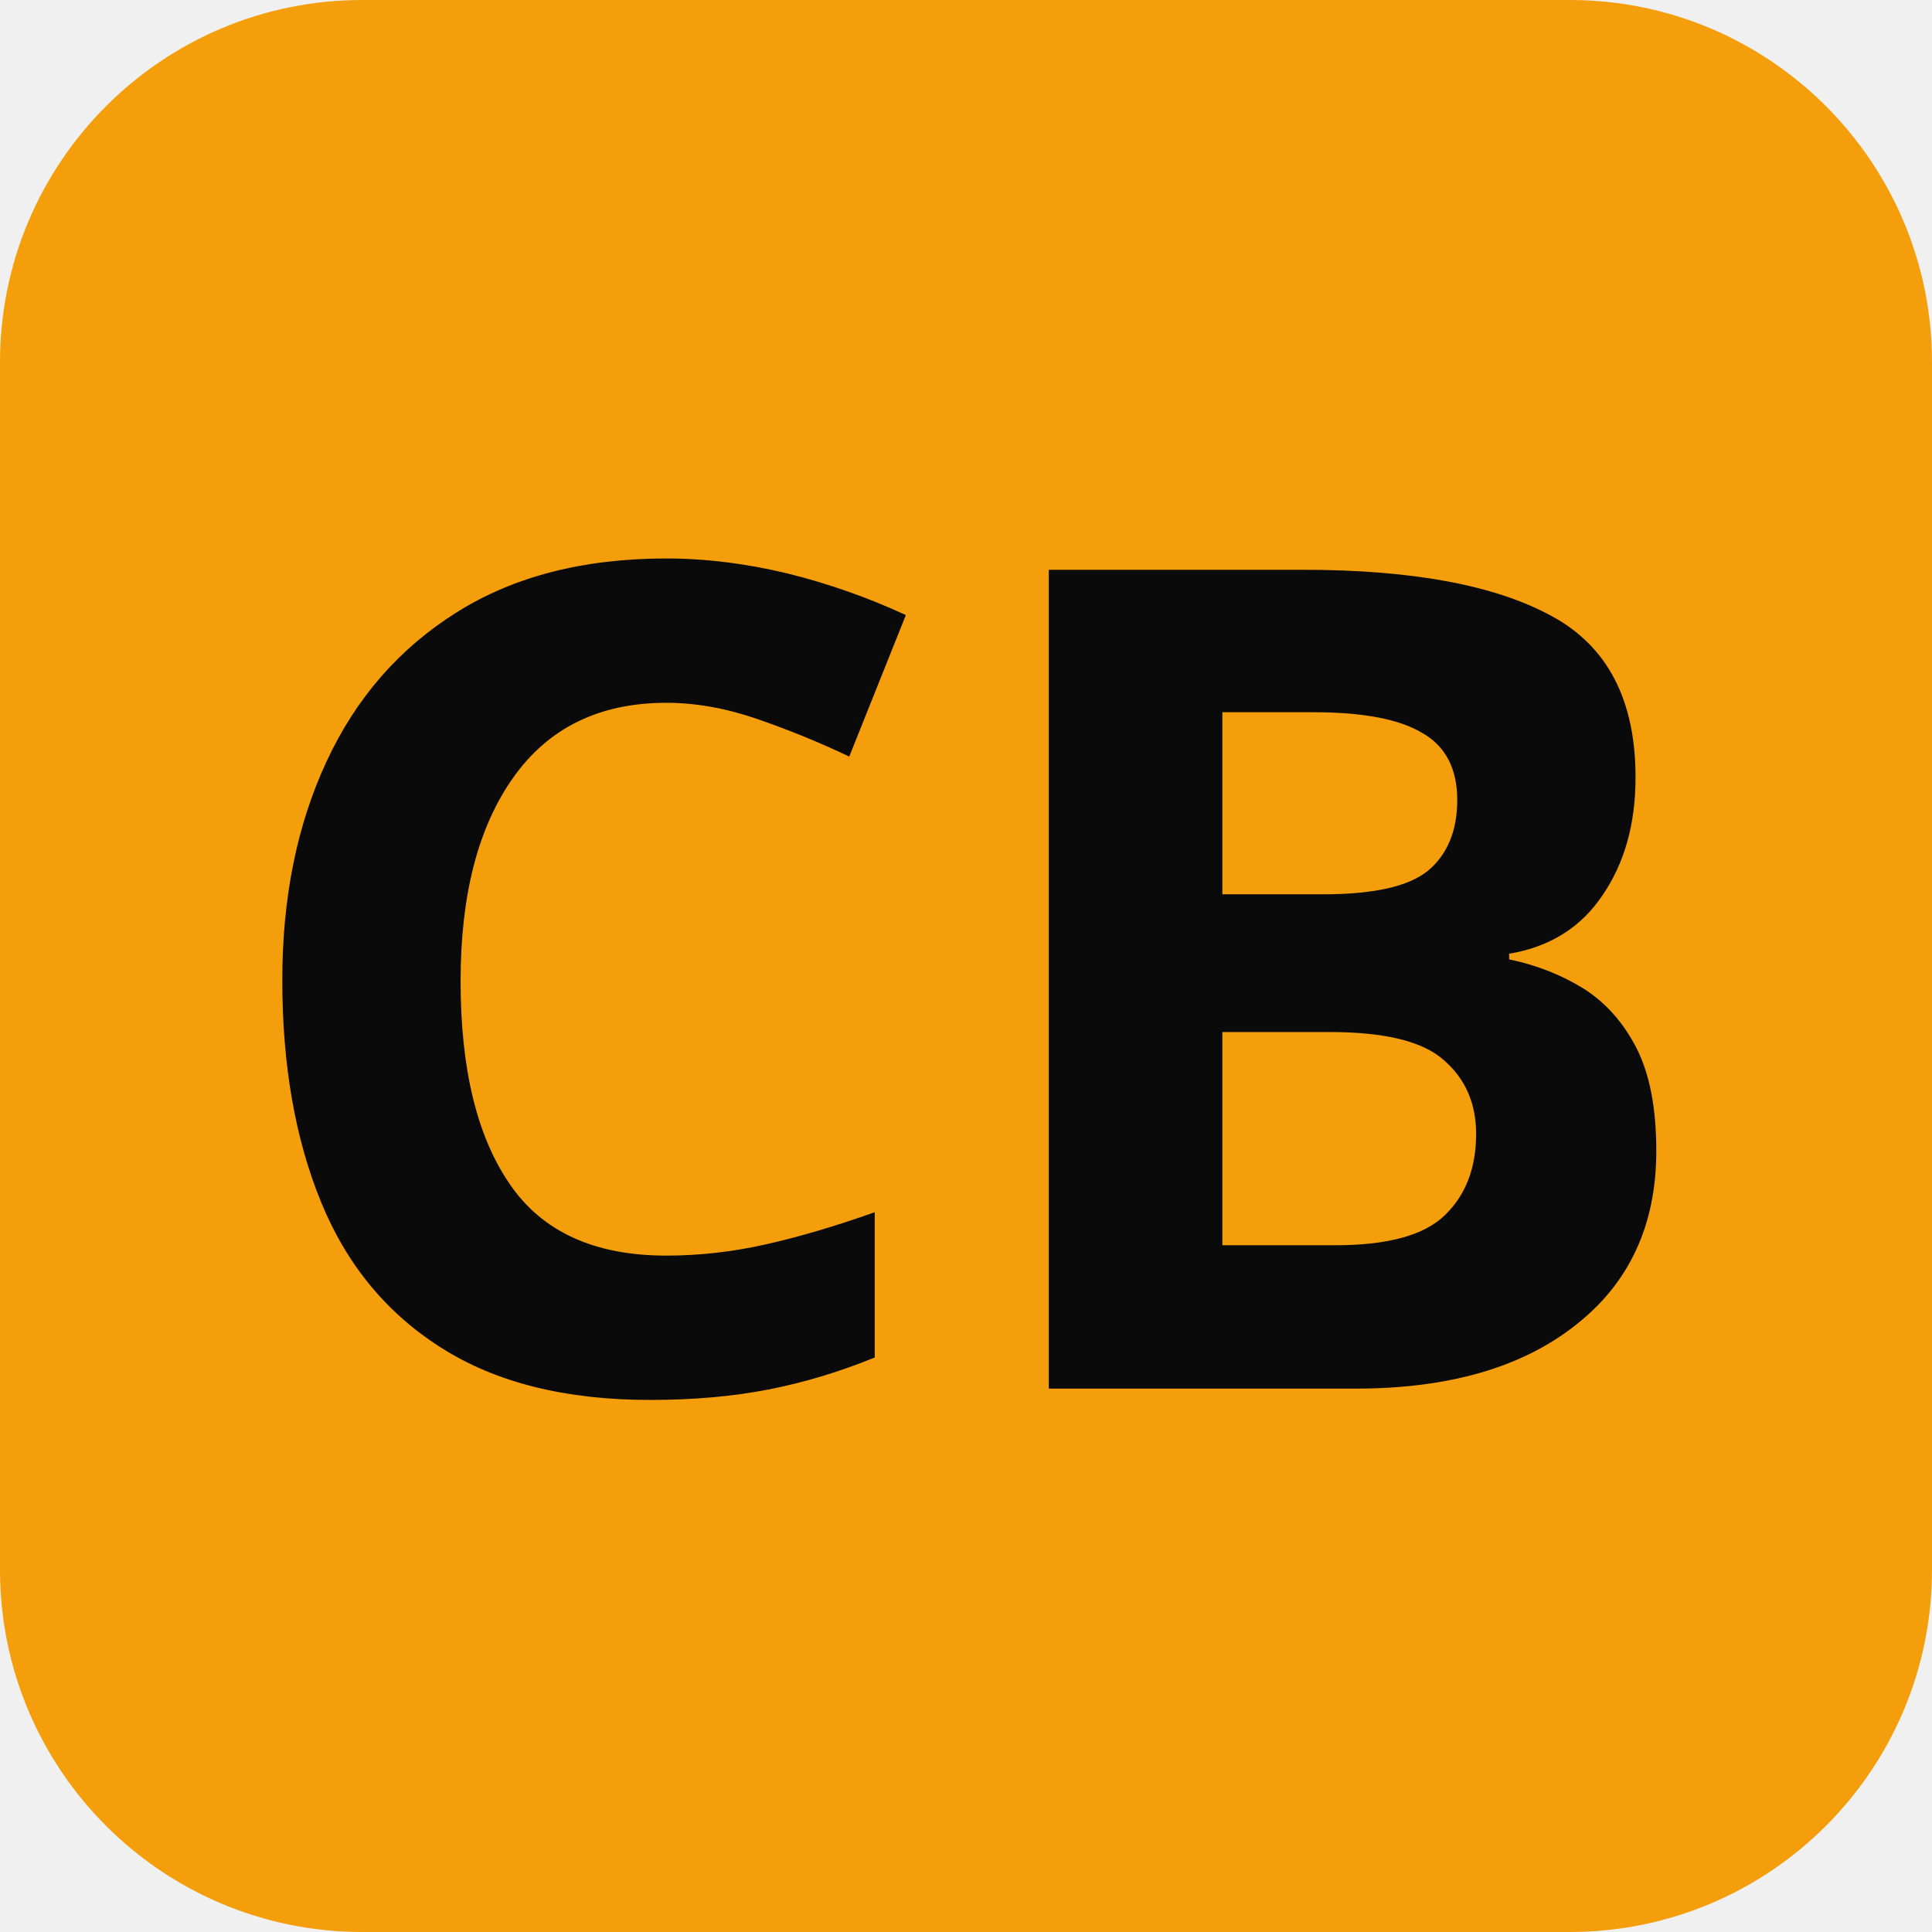
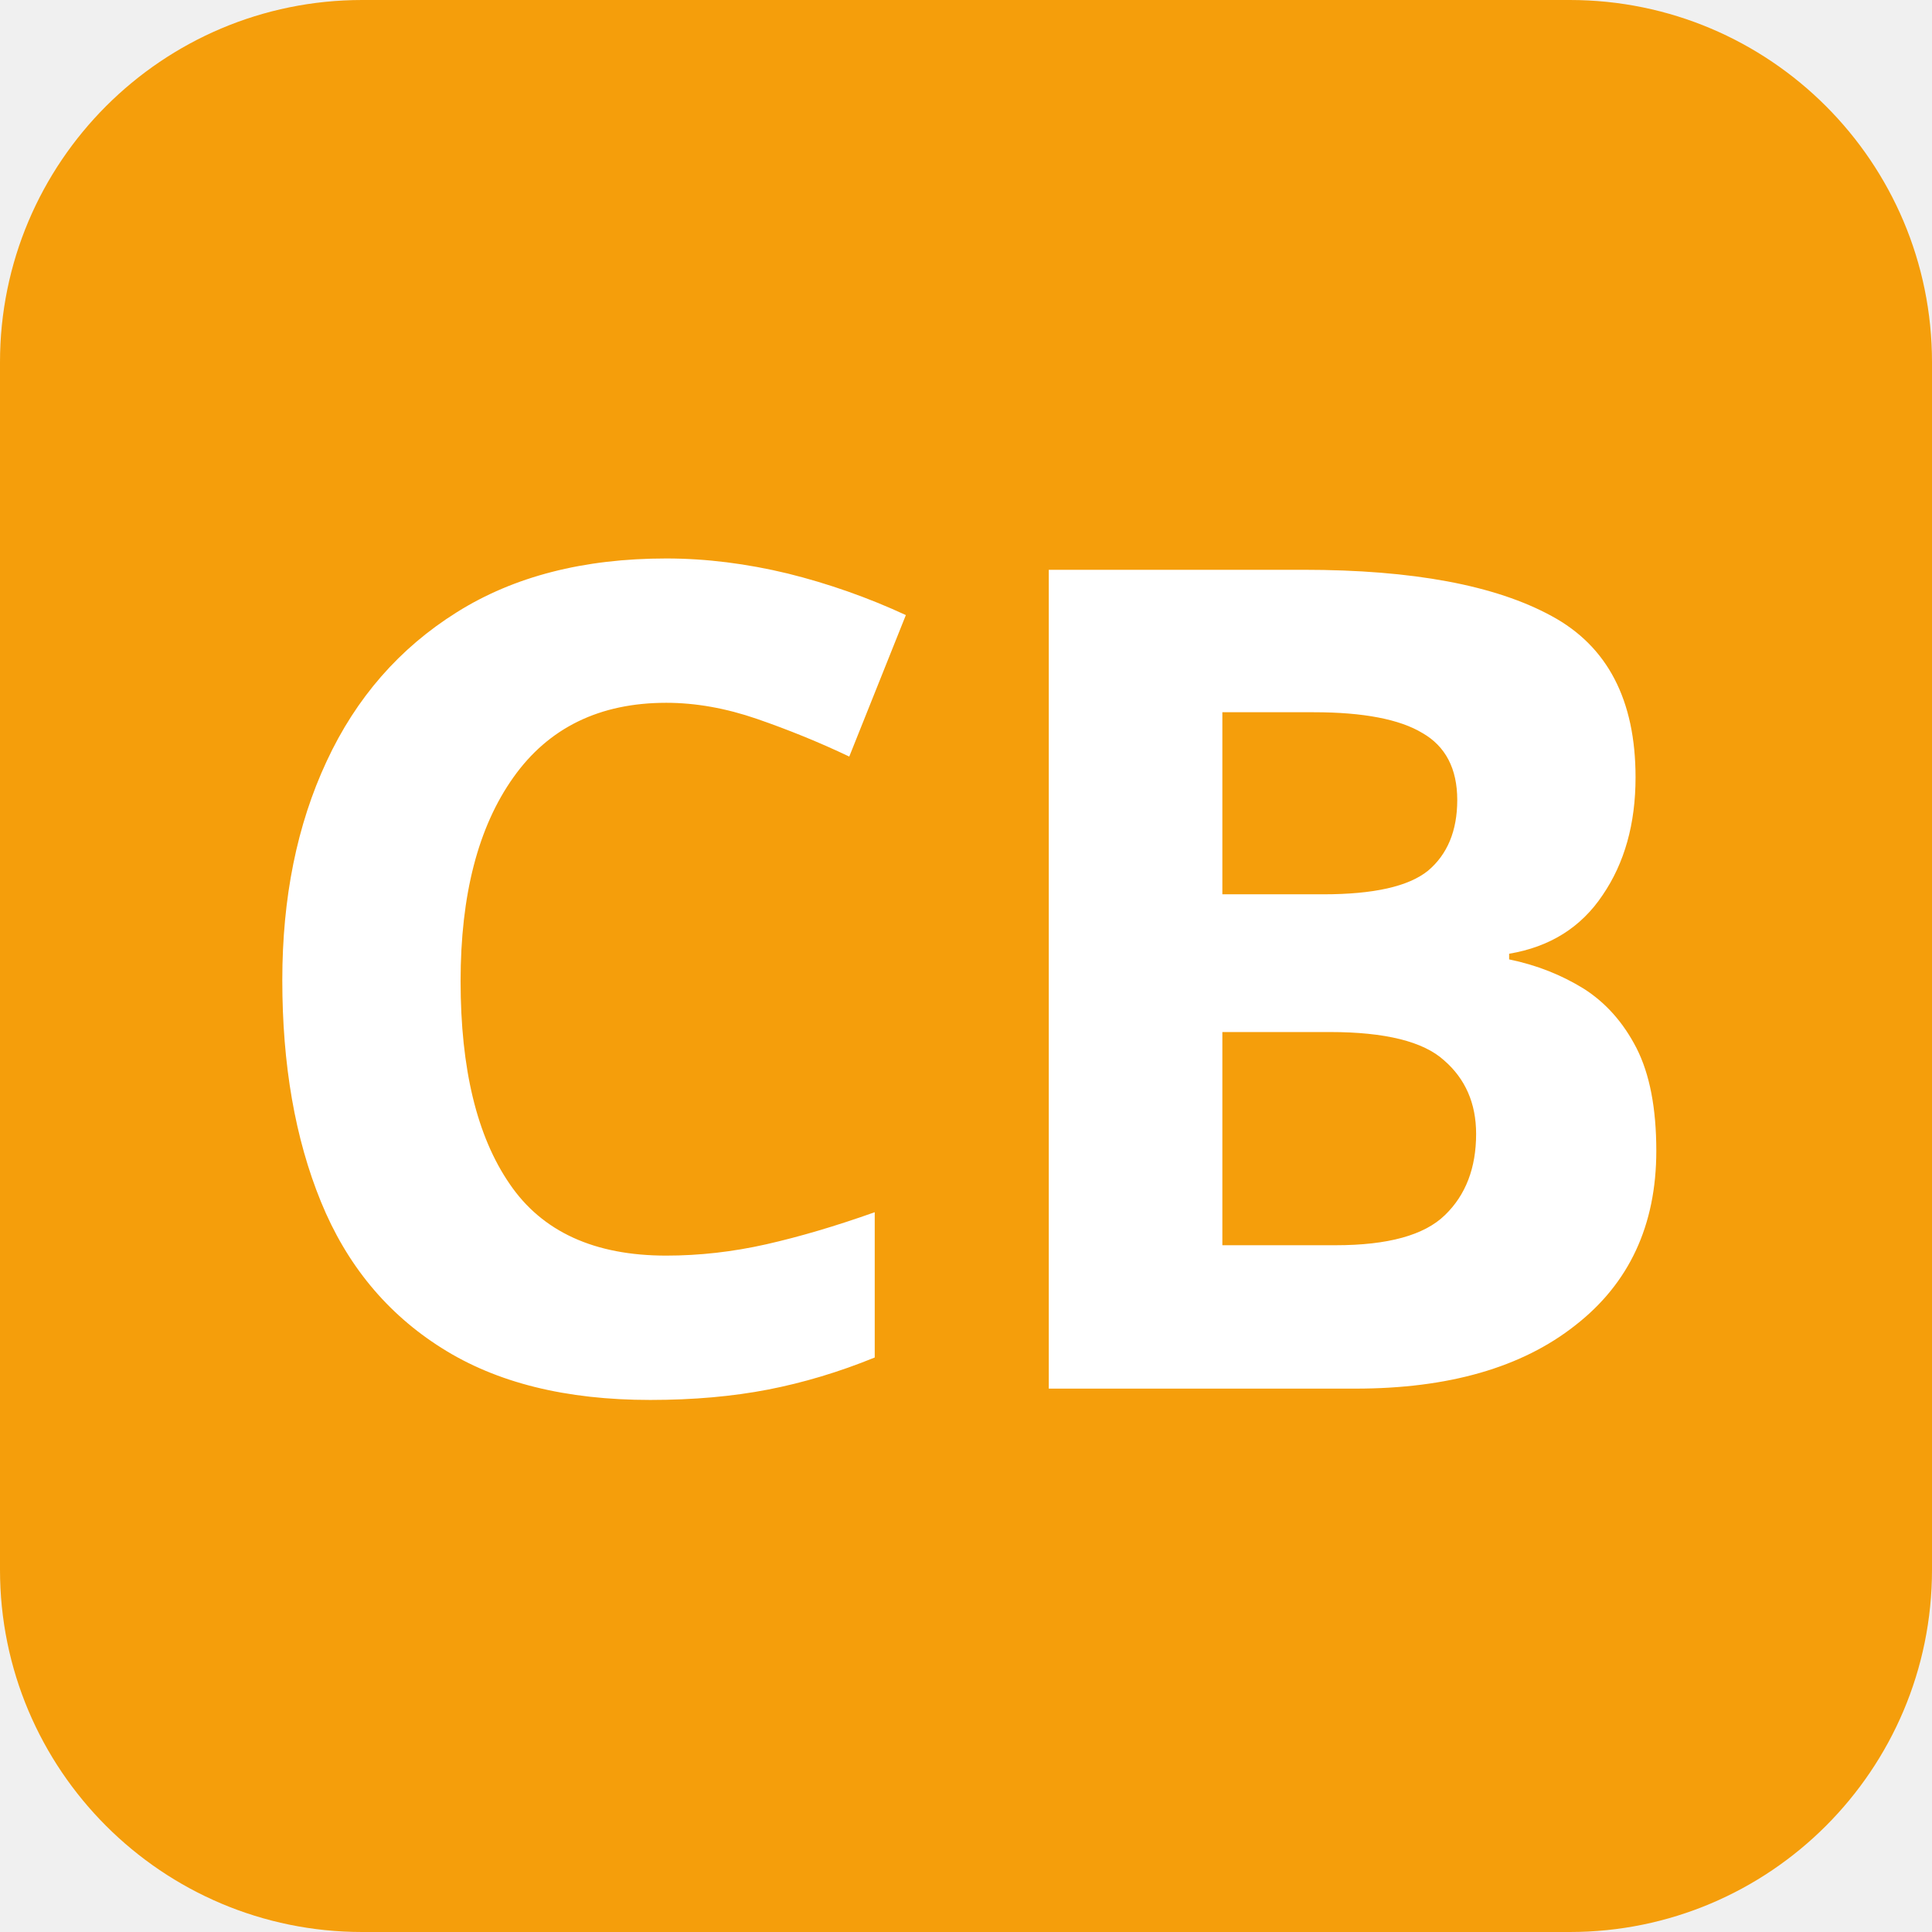
<svg xmlns="http://www.w3.org/2000/svg" viewBox="0 0 32 32" width="32" height="32" role="img" aria-label="Crossword Builder">
  <rect width="32" height="32" rx="6" fill="#f59e0b" />
-   <text x="16" y="23" fill="#0a0a0a" font-family="Instrument Sans, ui-sans-serif, system-ui, sans-serif" font-weight="700" font-size="19" text-anchor="middle">CB</text>
+   <text x="16" y="23" fill="#ffffff" font-family="Instrument Sans, ui-sans-serif, system-ui, sans-serif" font-weight="700" font-size="19" text-anchor="middle">CB</text>
</svg>
